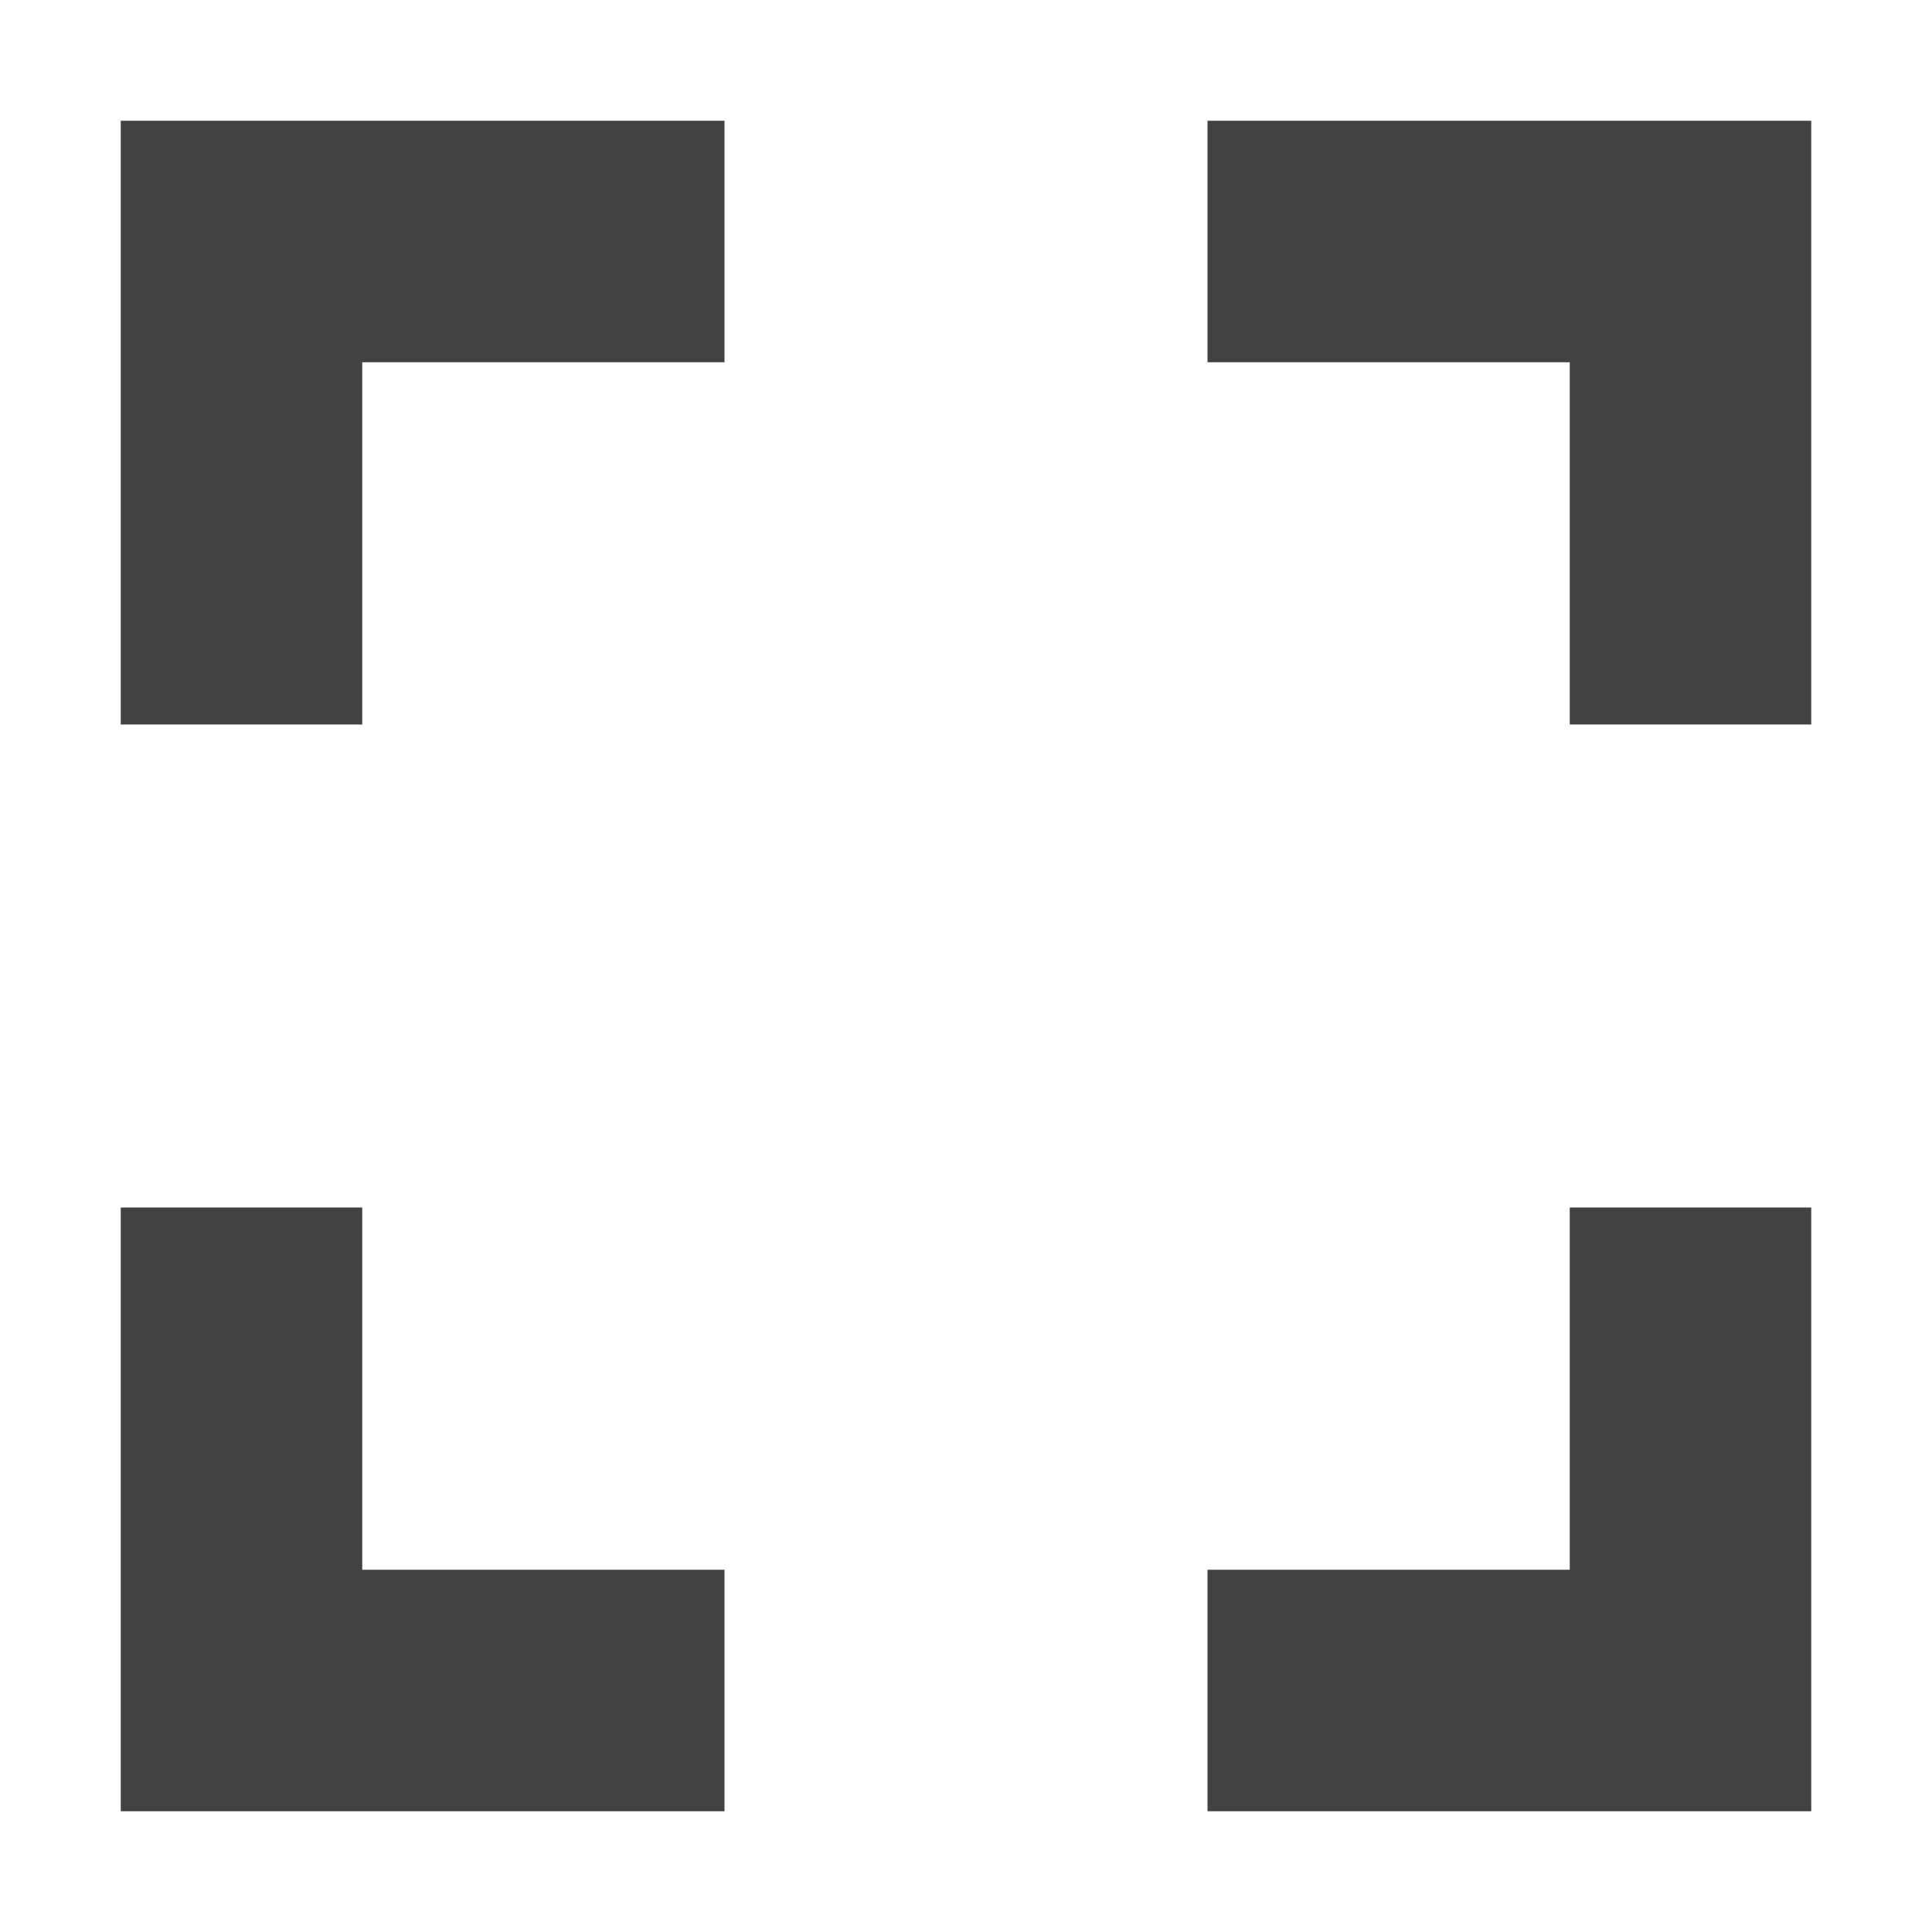
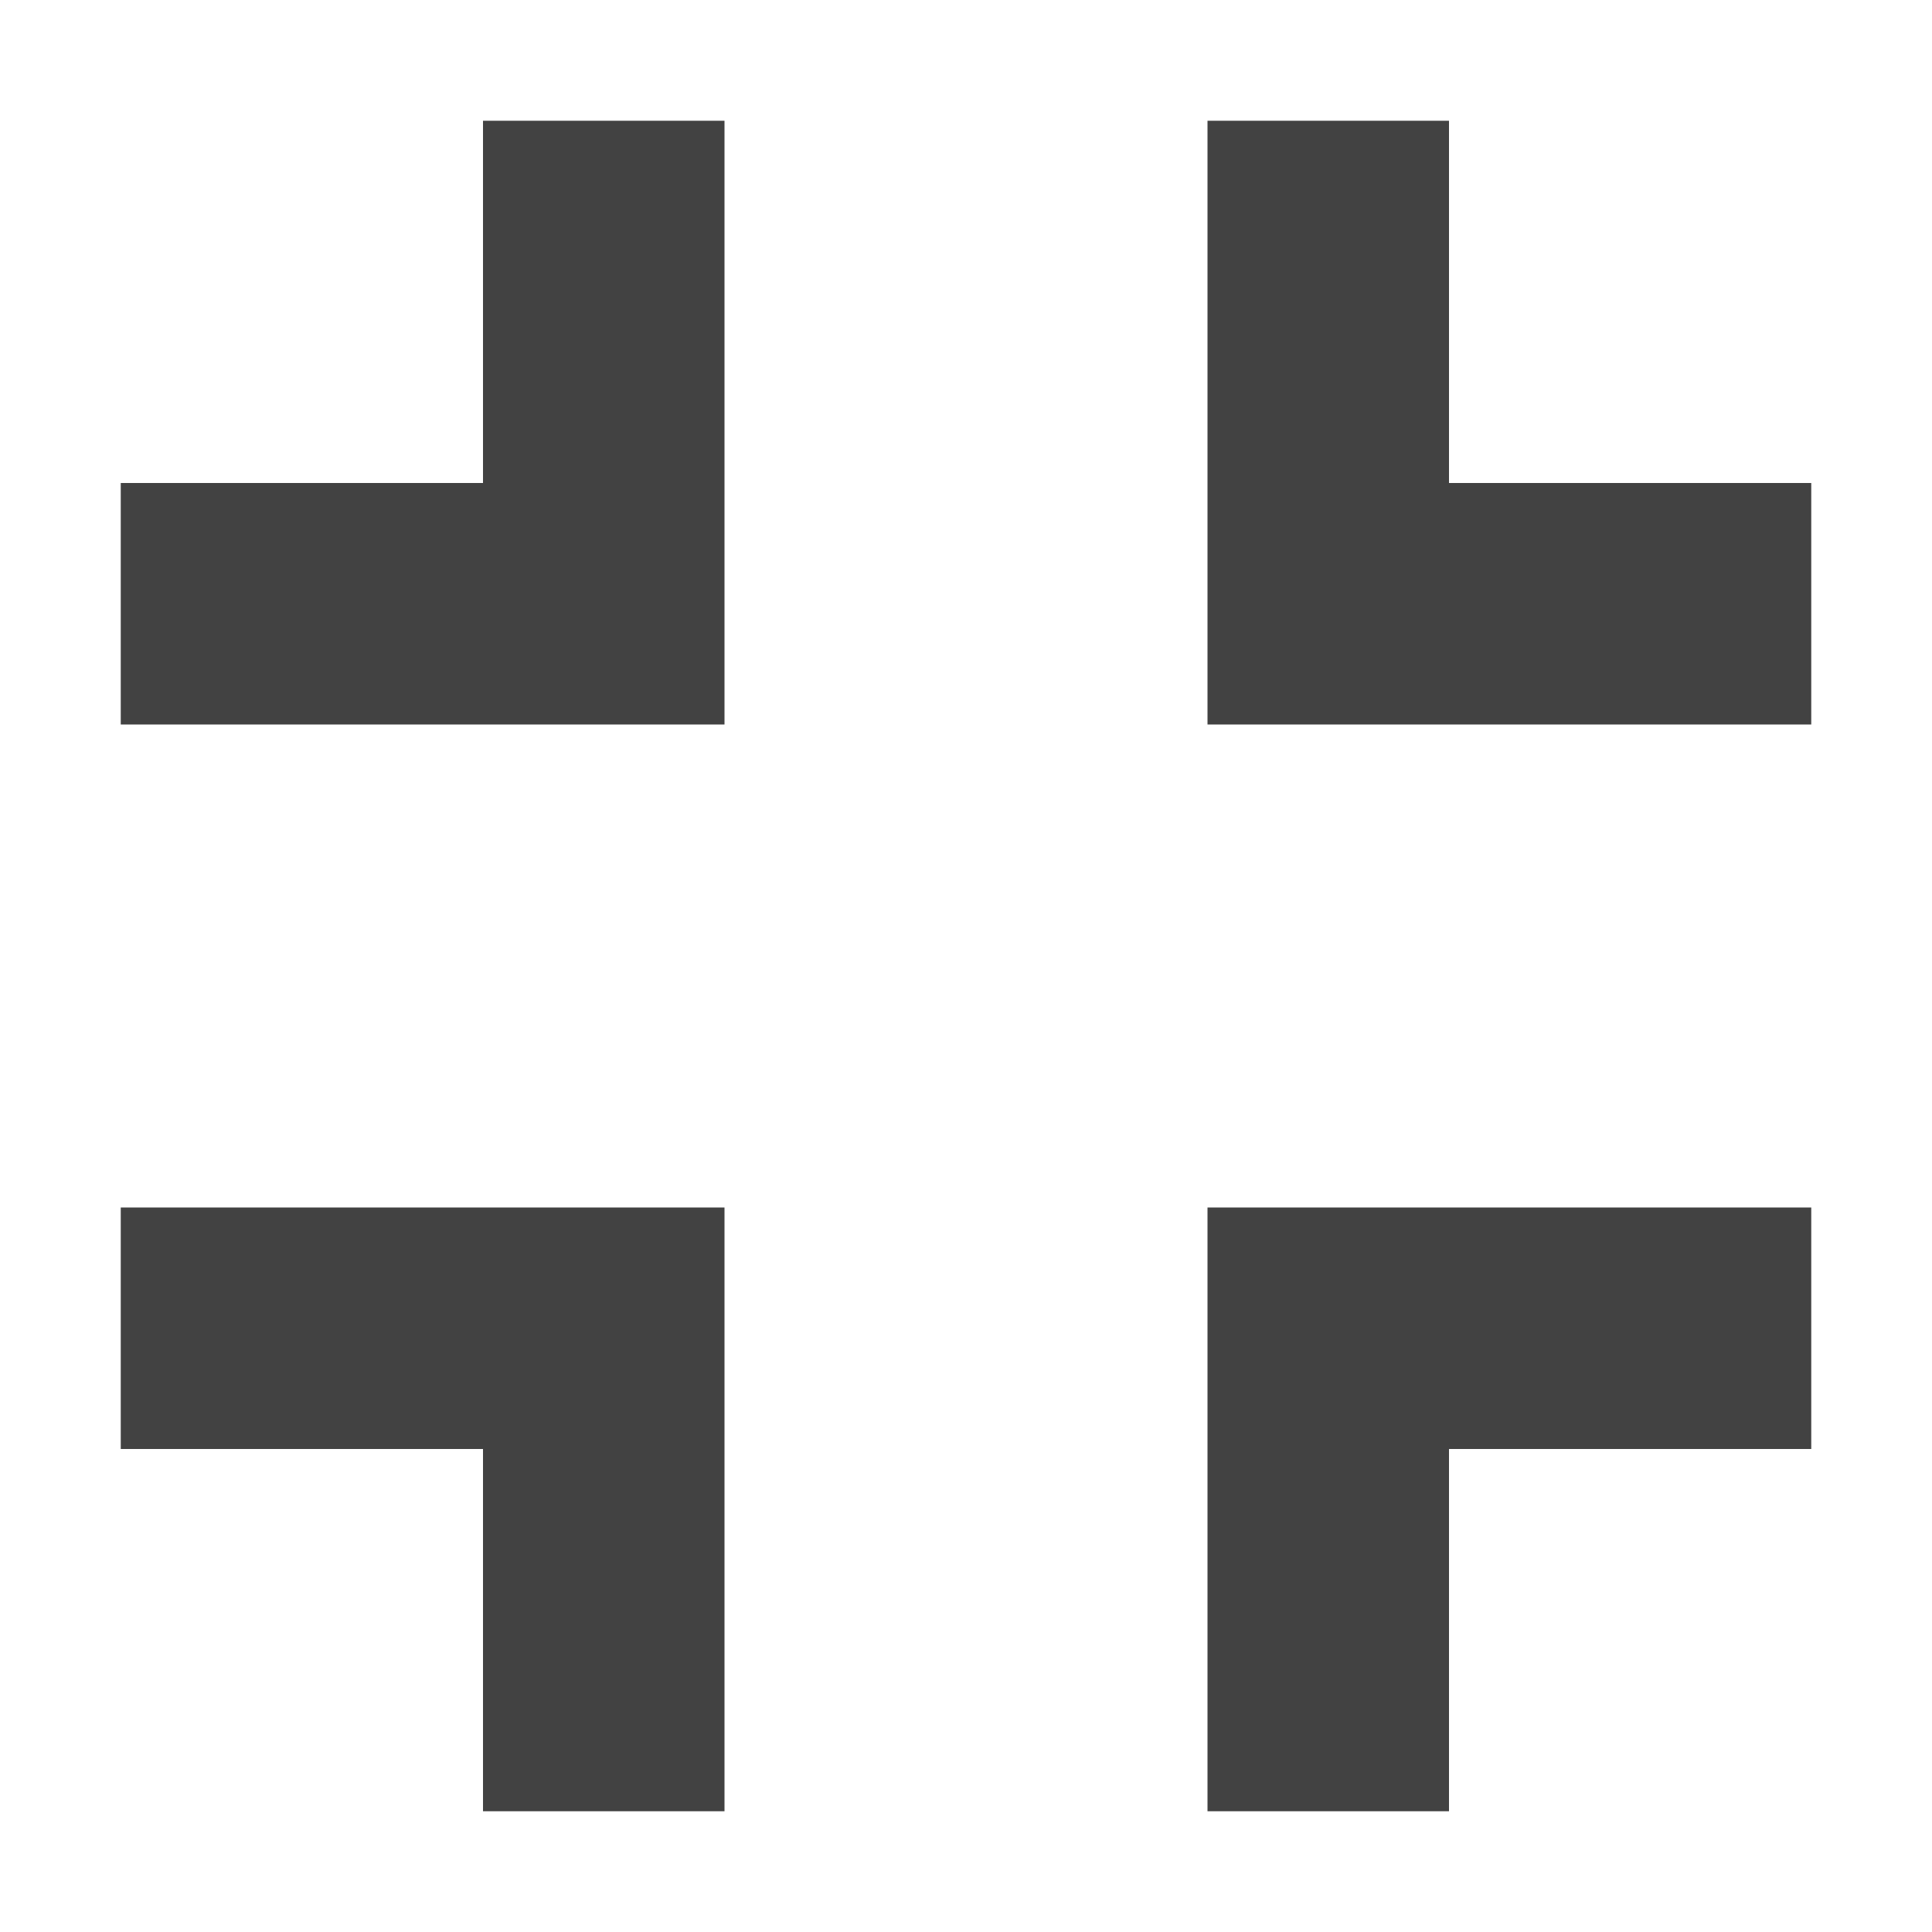
<svg xmlns="http://www.w3.org/2000/svg" width="16px" height="16px" viewBox="0 0 16 16" version="1.1">
  <g id="surface1">
    <defs>
      <style id="current-color-scheme" type="text/css">
   .ColorScheme-Text { color:#424242; } .ColorScheme-Highlight { color:#eeeeee; }
  </style>
    </defs>
-     <path style="fill:currentColor" class="ColorScheme-Text" d="M 1 1 L 1 6 L 3 6 L 3 3 L 6 3 L 6 1 Z M 10 1 L 10 3 L 13 3 L 13 6 L 15 6 L 15 1 Z M 1 10 L 1 15 L 6 15 L 6 13 L 3 13 L 3 10 Z M 13 10 L 13 13 L 10 13 L 10 15 L 15 15 L 15 10 Z M 13 10 " />
+     <path style="fill:currentColor" class="ColorScheme-Text" d="M 4 1 L 4 4 L 1 4 L 1 6 L 6 6 L 6 1 Z M 10 1 L 10 6 L 15 6 L 15 4 L 12 4 L 12 1 Z M 1 10 L 1 12 L 4 12 L 4 15 L 6 15 L 6 10 Z M 10 10 L 10 15 L 12 15 L 12 12 L 15 12 L 15 10 Z M 10 10 " />
  </g>
</svg>
